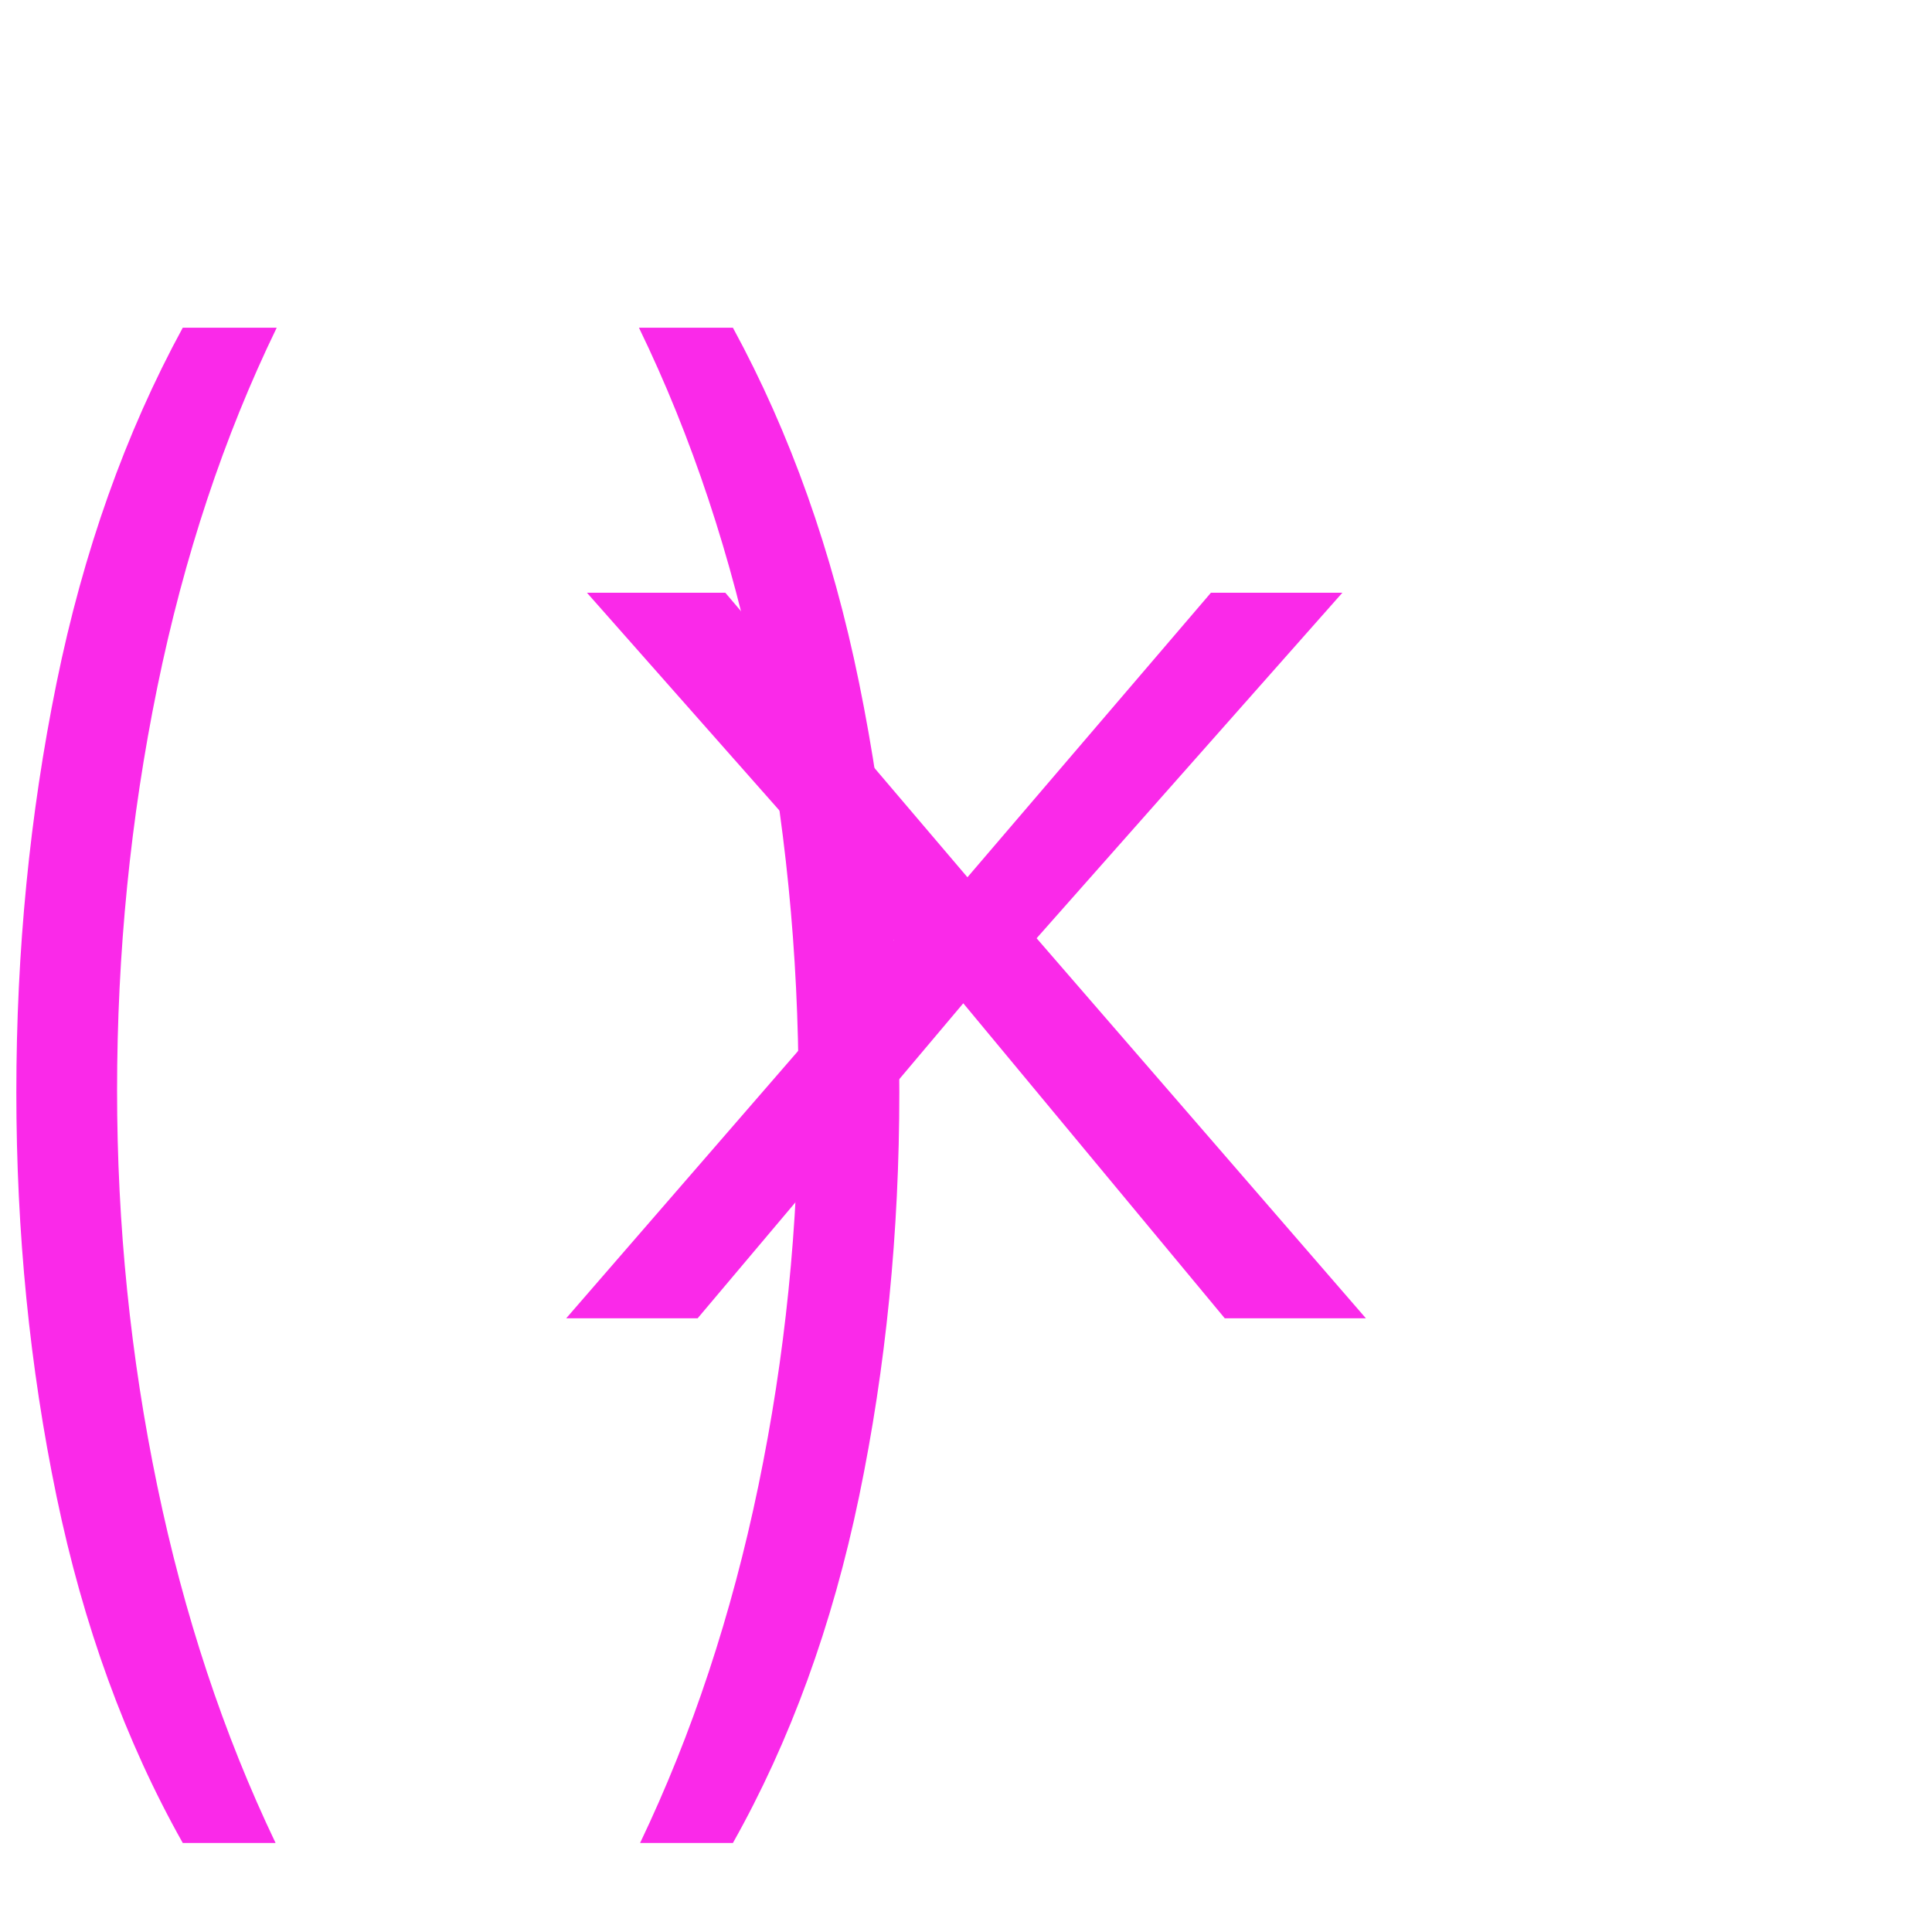
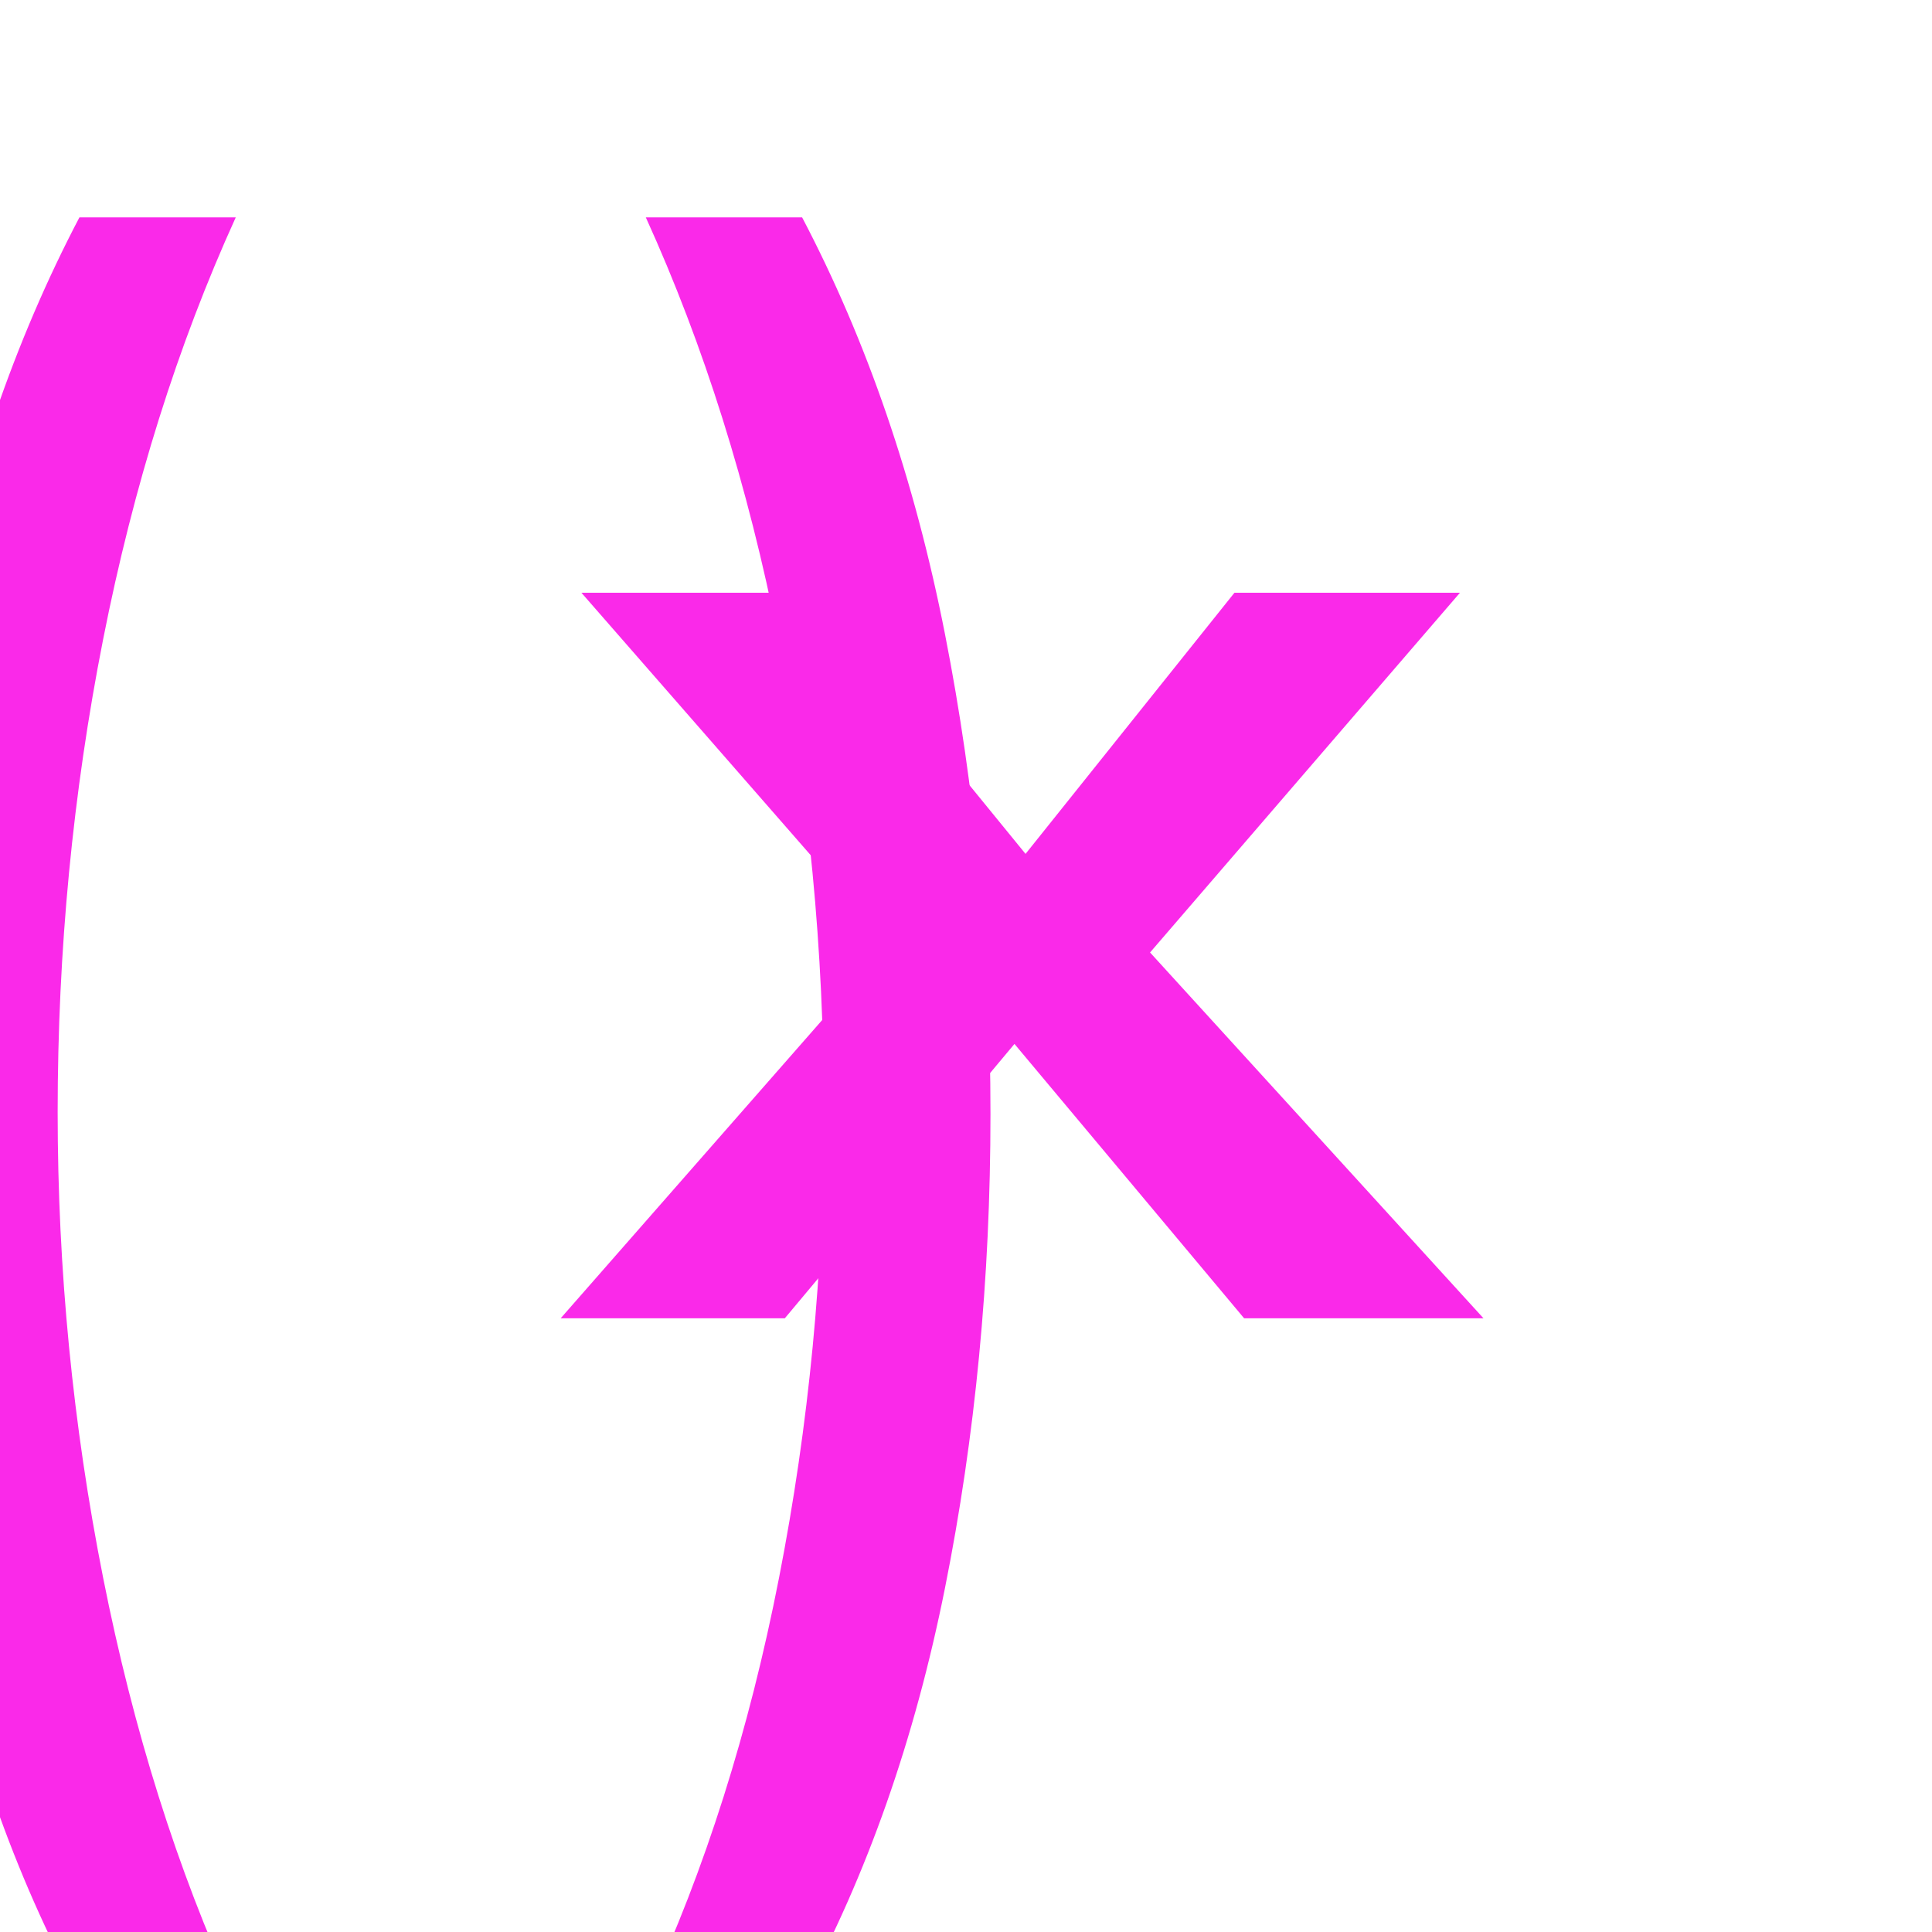
<svg xmlns="http://www.w3.org/2000/svg" id="svg4562" xml:space="preserve" enable-background="new 0 0 1024.00 1024.00" viewBox="0 0 1024.00 1024.00" height="1024" width="1024" version="1.1">
  <defs id="defs4566" />
  <g id="g5312" />
  <g transform="matrix(1,0,0,-1,1.676349,1022.553)" id="g5312-3" />
-   <text xml:space="preserve" style="font-size:743.372px;font-family:Arial;-inkscape-font-specification:Arial;fill:#fa29e9;fill-opacity:1;stroke-width:1;stroke-miterlimit:1000" x="-19.009" y="670.963" id="text766" transform="scale(0.8071316,1.238955)">
-     <tspan id="tspan764" x="-19.009" y="670.963" style="font-style:normal;font-variant:normal;font-weight:normal;font-stretch:normal;font-size:743.372px;font-family:'Cascadia Code';-inkscape-font-specification:'Cascadia Code';fill:#fa29e9;fill-opacity:1;stroke-width:1">( )</tspan>
+   <text xml:space="preserve" style="font-size:856.527px;font-family:Arial;-inkscape-font-specification:Arial;fill:#fa29e9;fill-opacity:1;stroke-width:1;stroke-miterlimit:1000" x="-107.066" y="702.899" id="text766" transform="scale(0.7928872,1.261213)">
+     <tspan id="tspan764" x="-107.066" y="702.899" style="font-style:normal;font-variant:normal;font-weight:600;font-stretch:normal;font-size:856.527px;font-family:'Cascadia Code';-inkscape-font-specification:'Cascadia Code Semi-Bold';fill:#fa29e9;fill-opacity:1;stroke-width:1">( )</tspan>
  </text>
  <text xml:space="preserve" style="font-style:normal;font-variant:normal;font-weight:normal;font-stretch:normal;font-size:628.488px;font-family:'Cascadia Code';-inkscape-font-specification:'Cascadia Code';fill:#fa29e9;fill-opacity:1;stroke-width:1;stroke-miterlimit:1000" x="254.672" y="815.297" id="text2270" transform="scale(1.166821,0.8570292)">
-     <tspan id="tspan2268" x="254.672" y="815.297" style="stroke-width:1">X</tspan>
+     <tspan id="tspan2268" x="254.672" y="815.297" style="font-style:normal;font-variant:normal;font-weight:600;font-stretch:normal;font-family:'Cascadia Code';-inkscape-font-specification:'Cascadia Code Semi-Bold';stroke-width:1">X</tspan>
  </text>
</svg>
